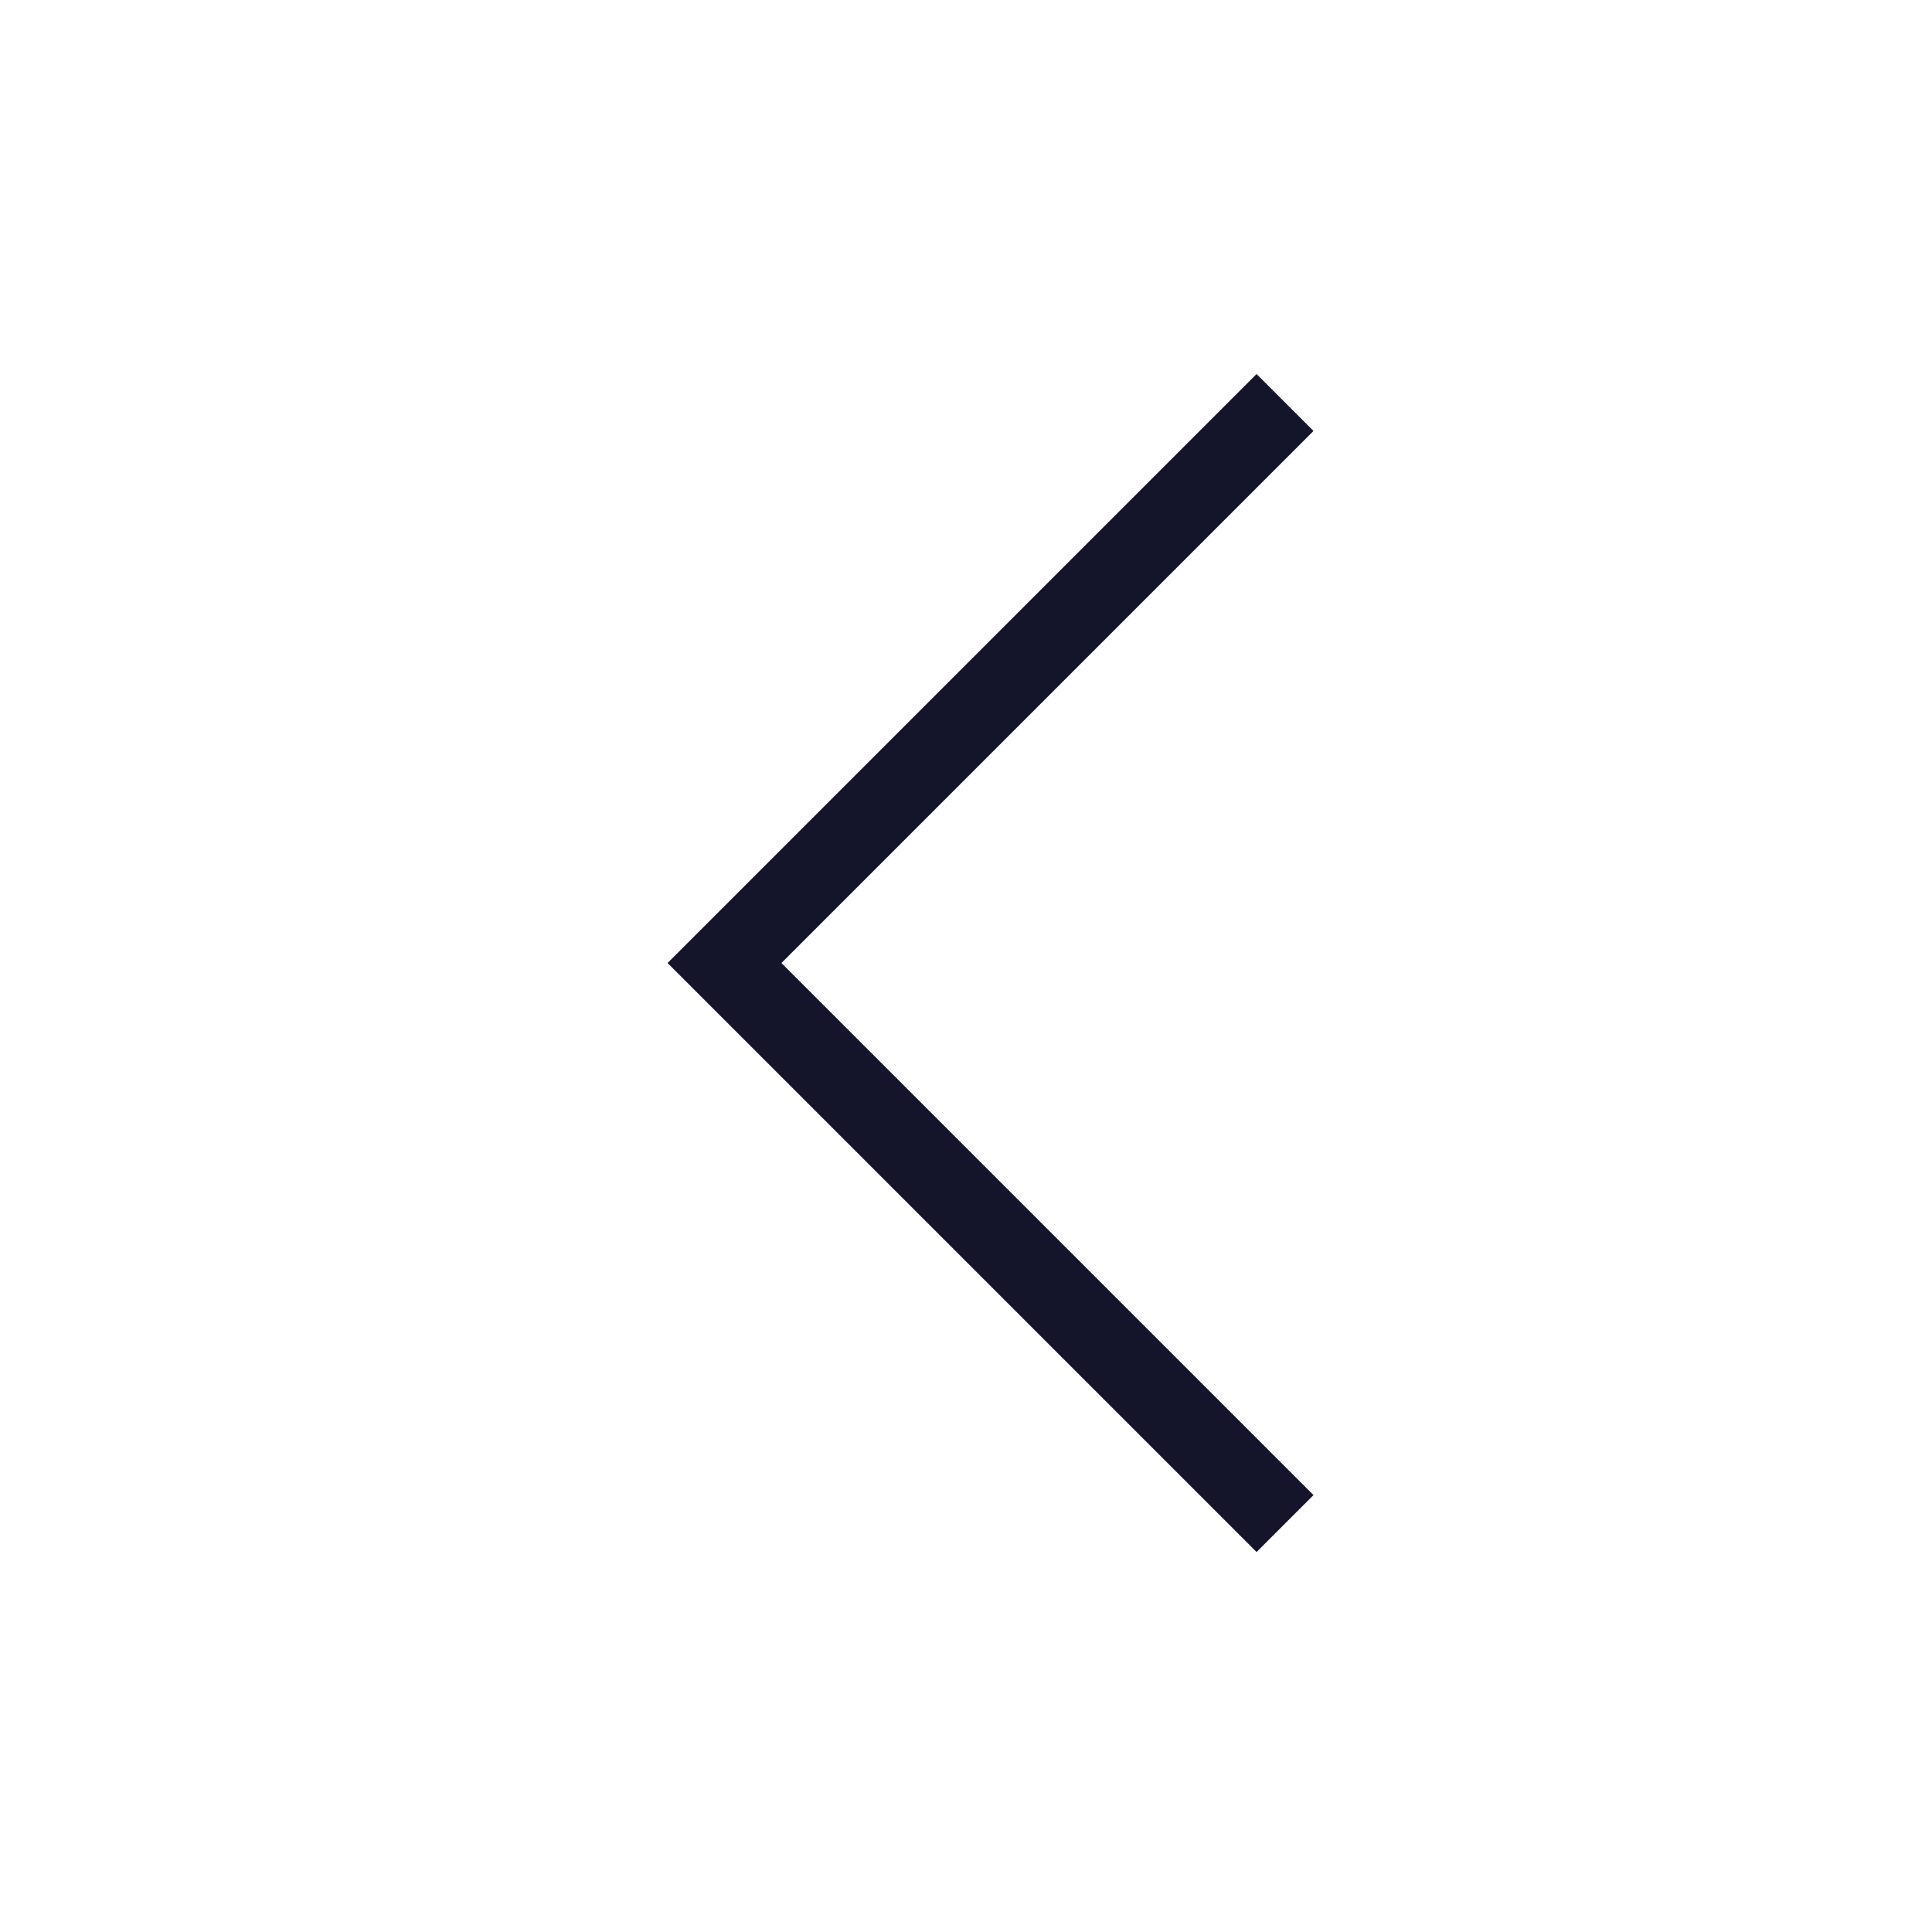
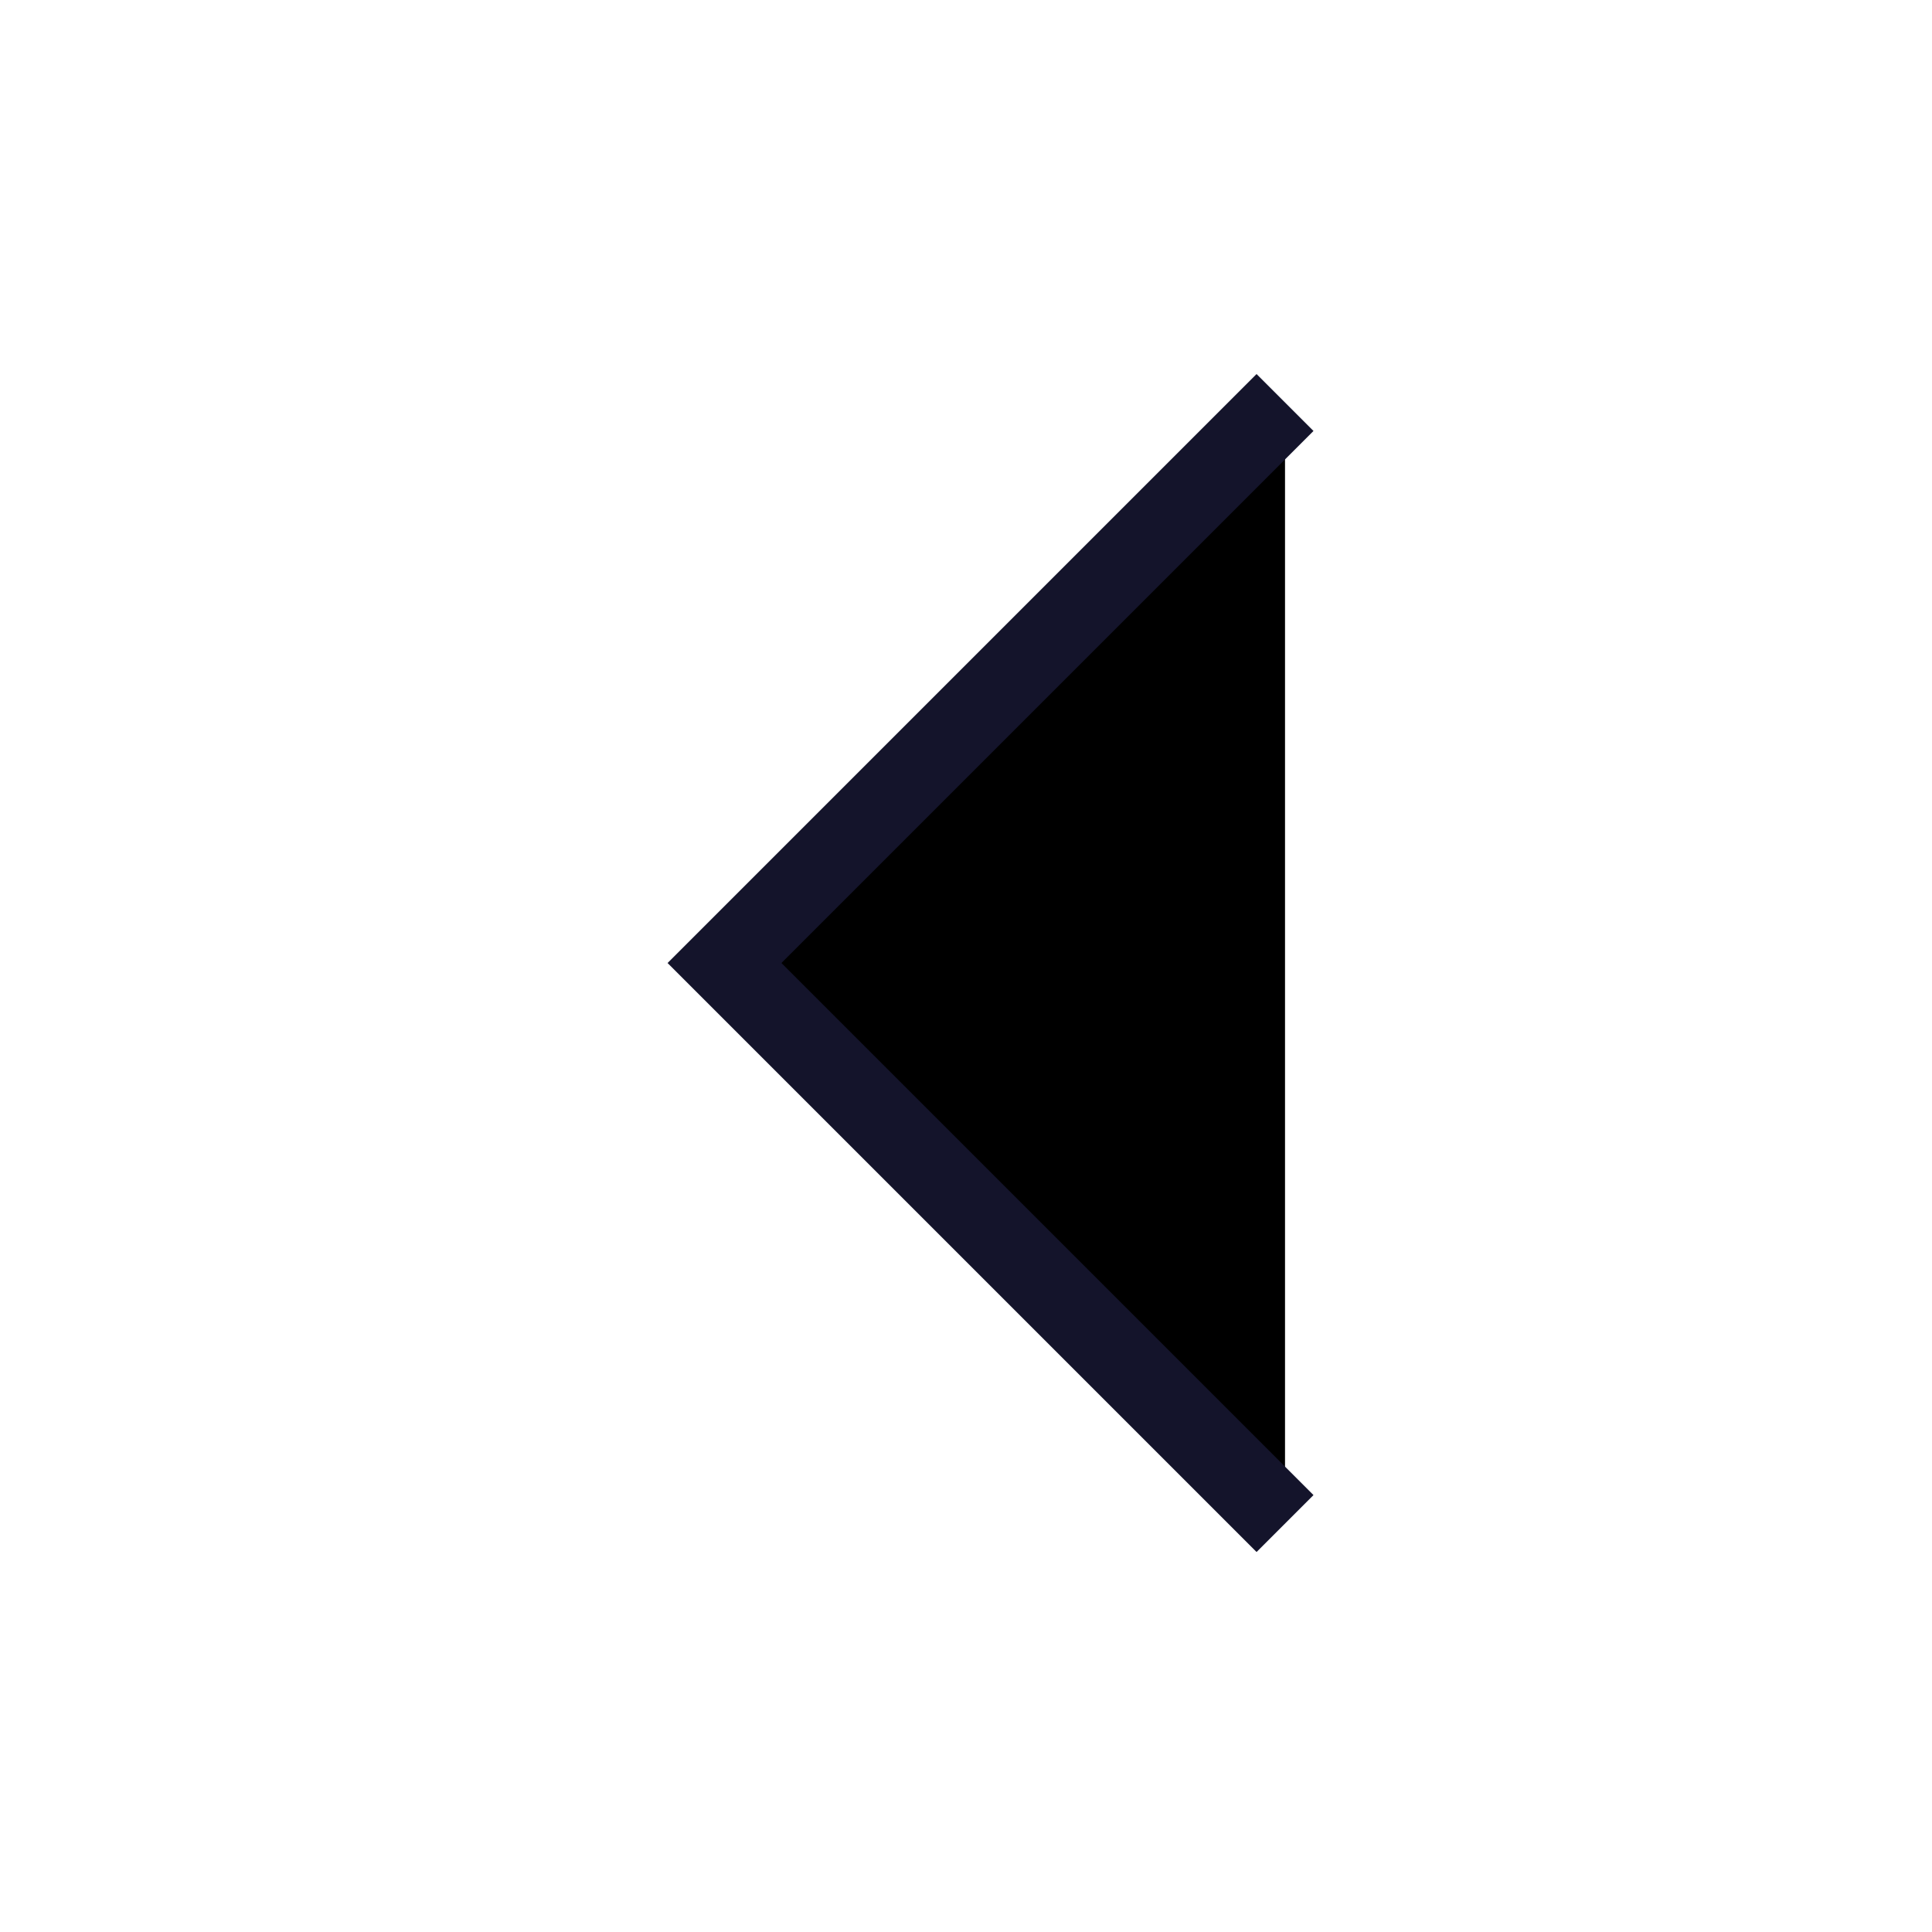
- <svg xmlns="http://www.w3.org/2000/svg" width="24" height="24" viewBox="0 0 24 24" fill="none">
+ <svg xmlns="http://www.w3.org/2000/svg" width="24" height="24" viewBox="0 0 24 24" fill="currentColor">
  <g id="backward">
    <path id="Forward" d="M15.963 18.926L9 11.963L15.963 5" stroke="#14142B" />
  </g>
</svg>
